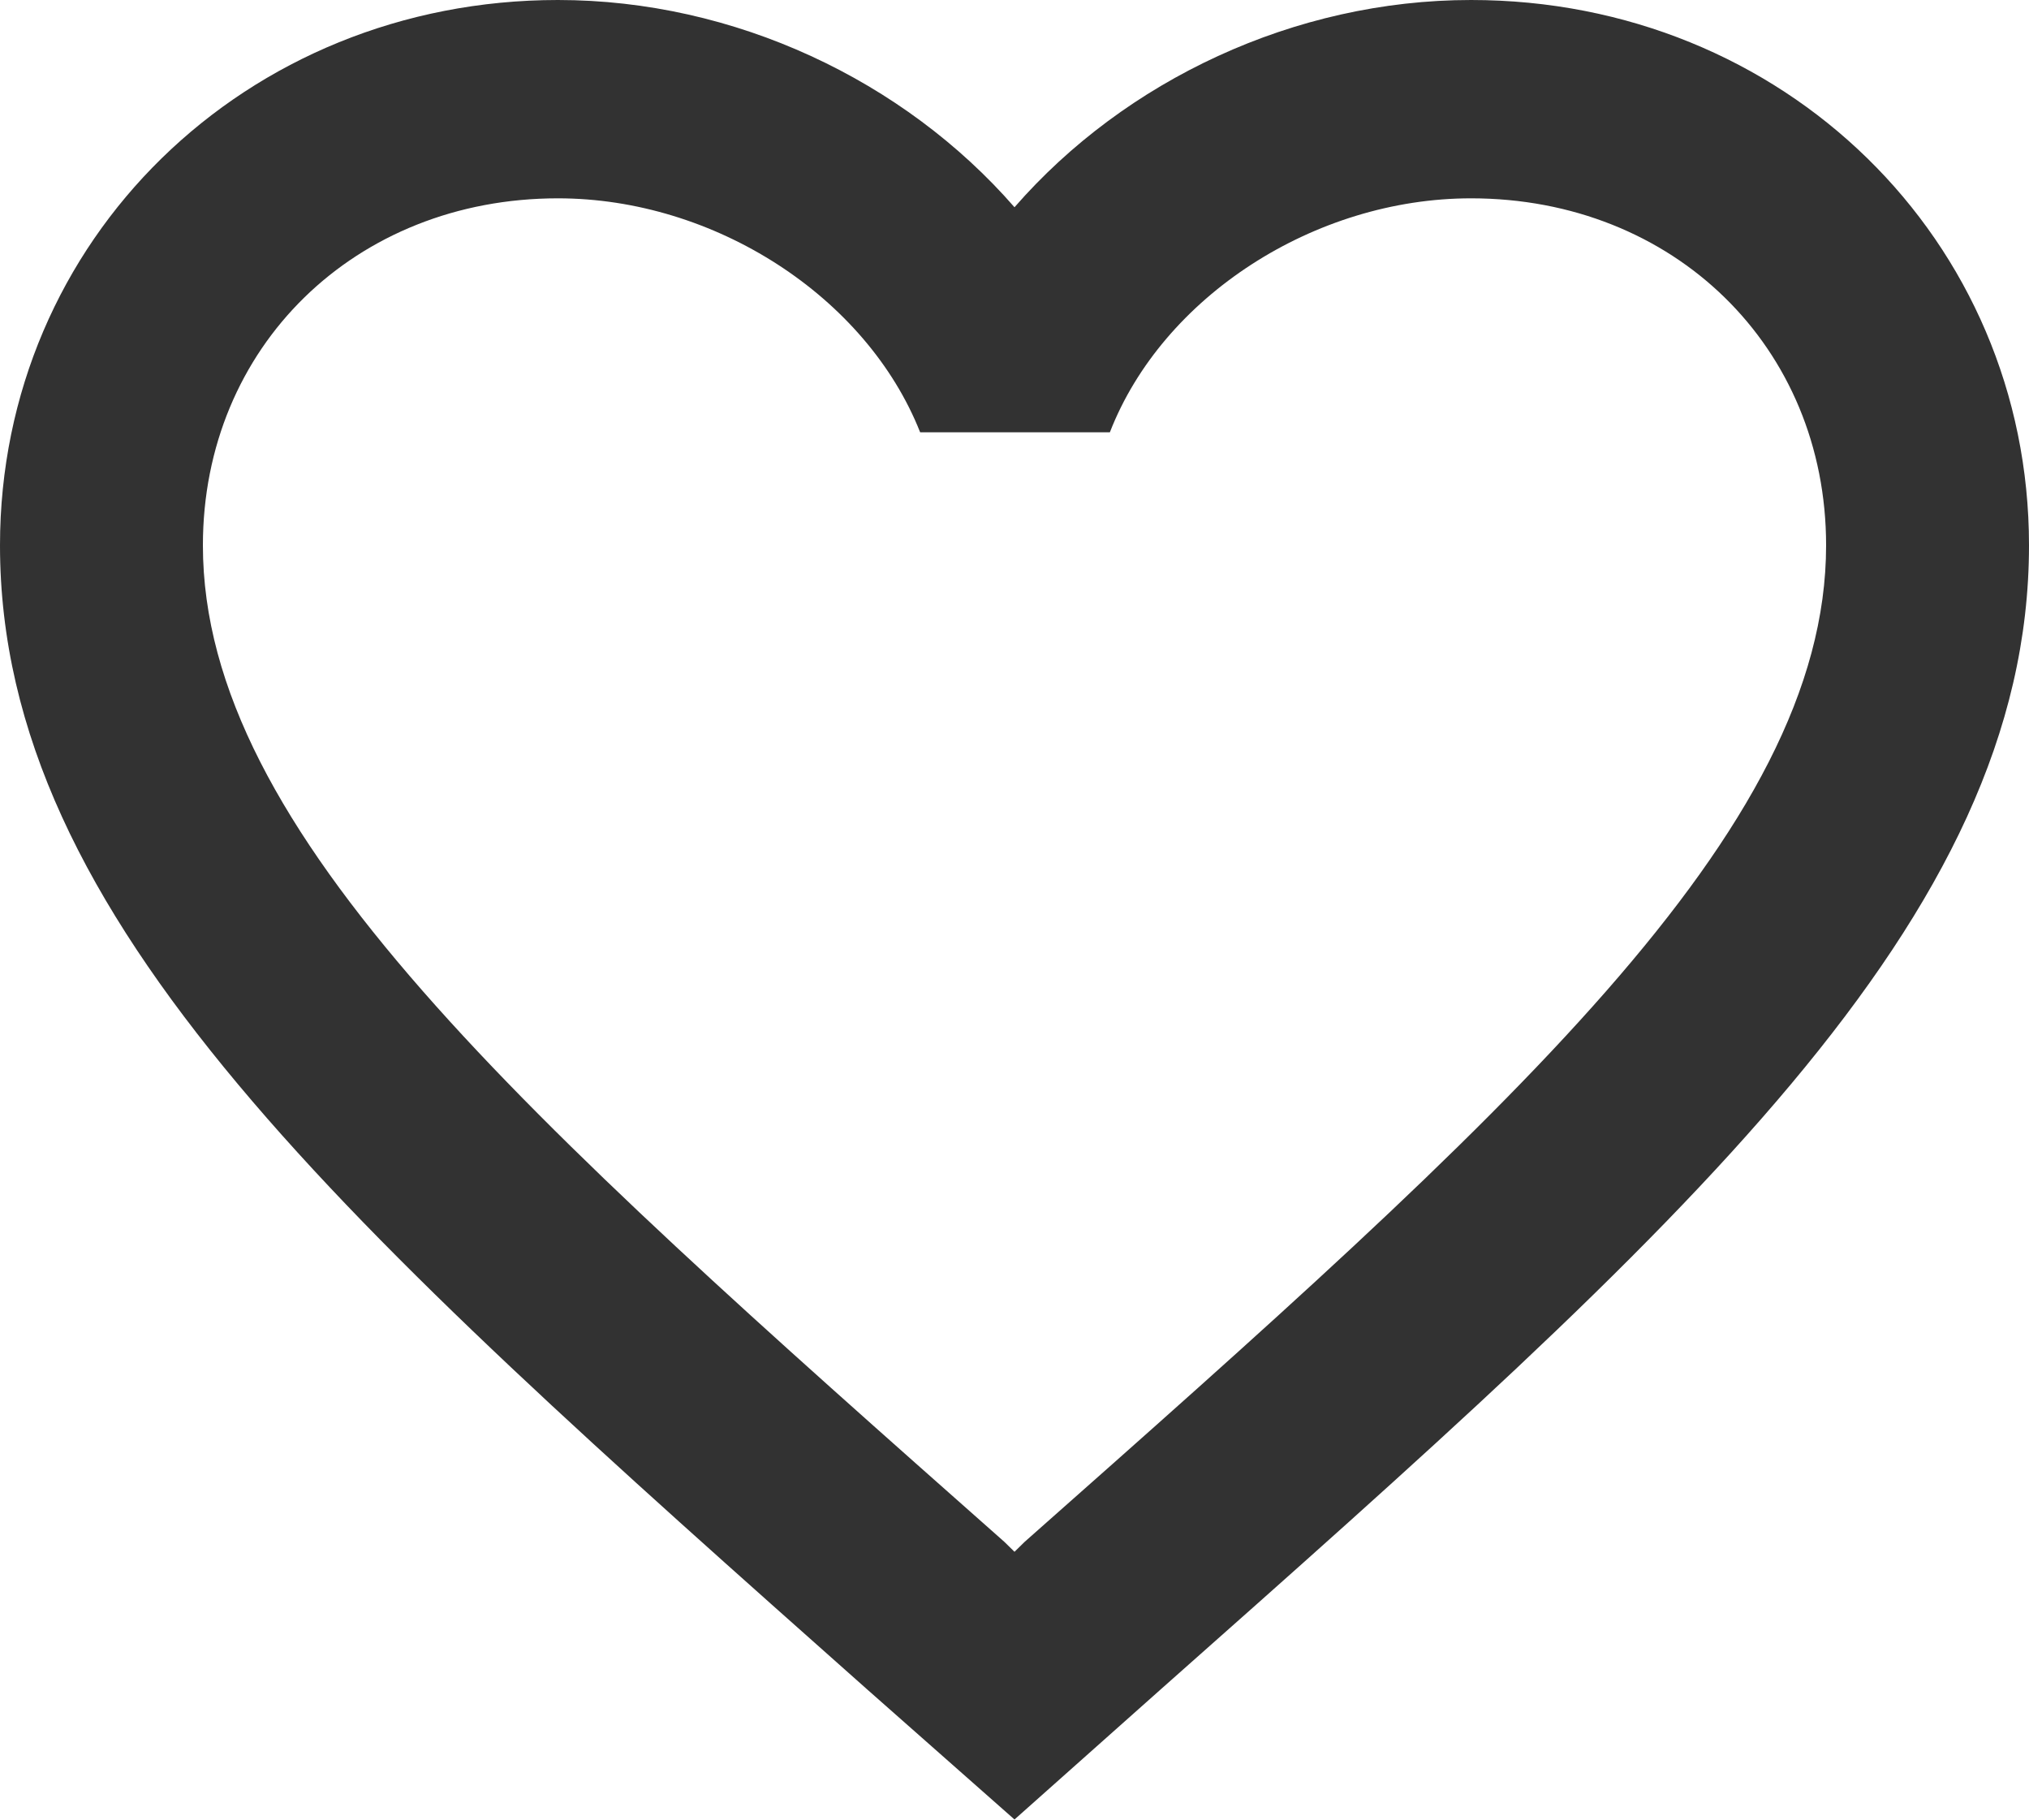
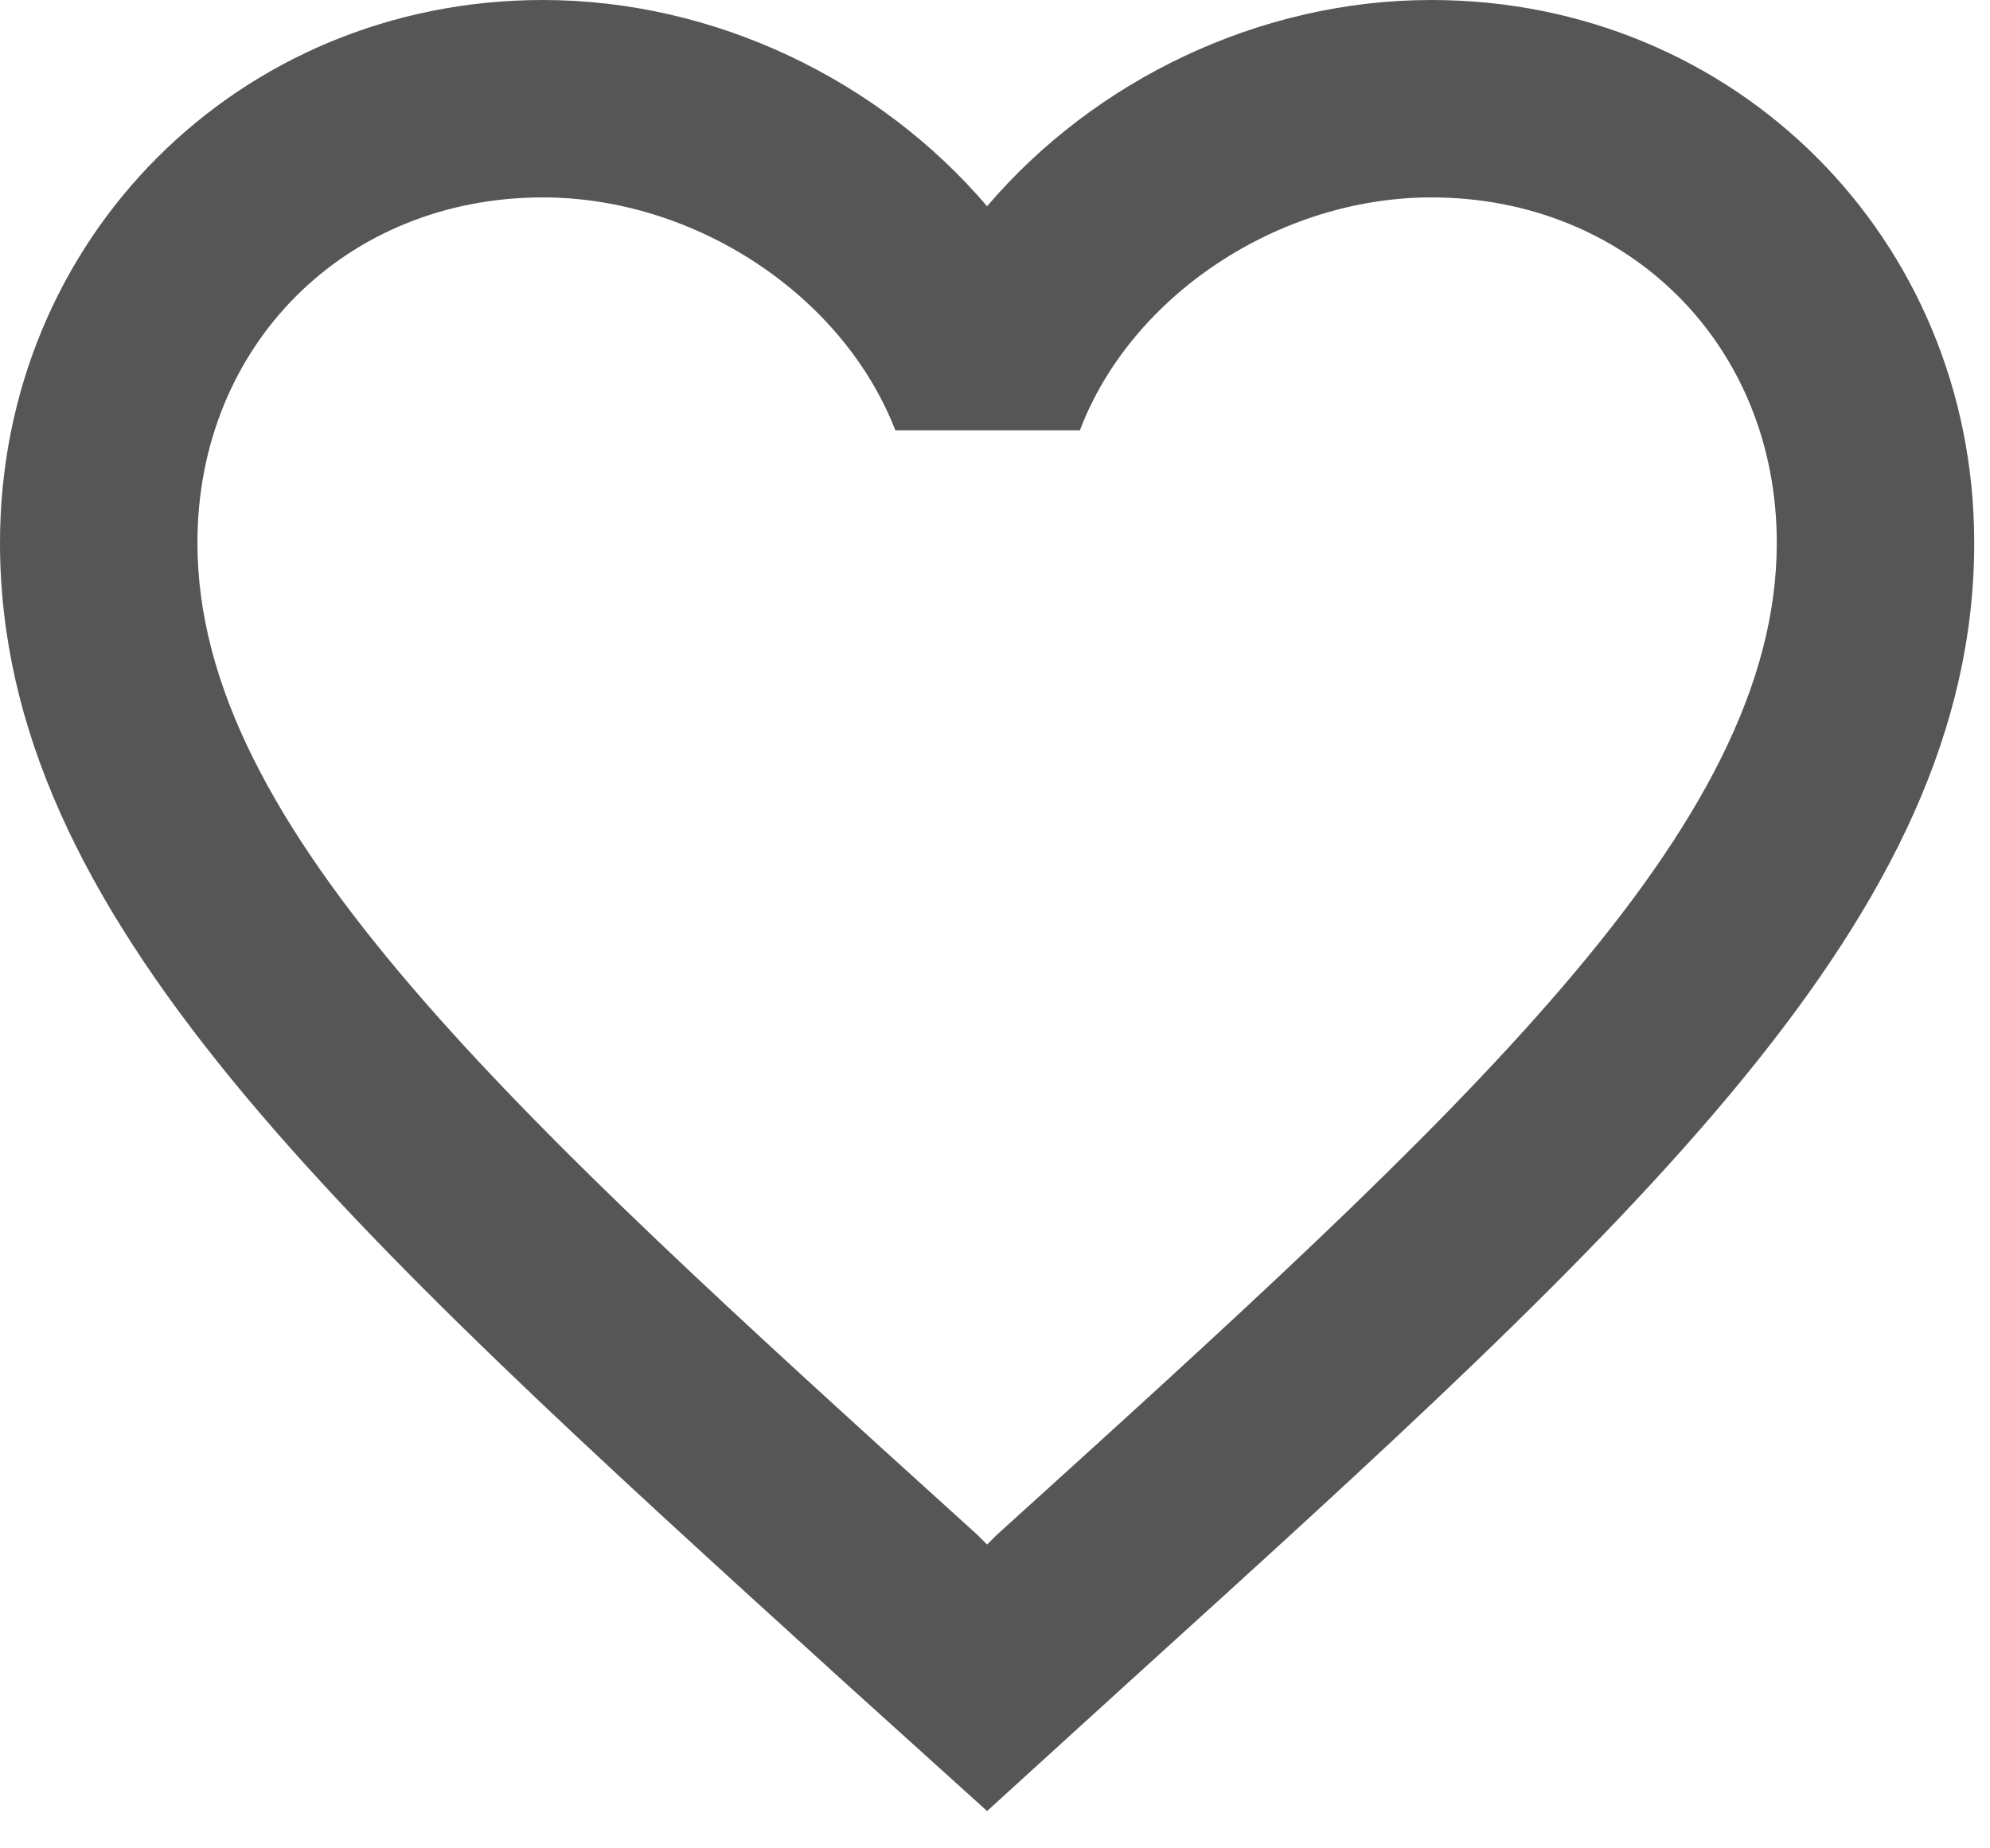
- <svg xmlns="http://www.w3.org/2000/svg" width="58" height="52" viewBox="0 0 58 52" fill="none">
-   <path d="M42.05 0C37.004 0 32.161 2.295 29 5.923C25.839 2.295 20.996 0 15.95 0C7.018 0 0 6.858 0 15.586C0 26.297 9.86 35.026 24.795 48.288L29 52L33.205 48.259C48.14 35.026 58 26.297 58 15.586C58 6.858 50.982 0 42.05 0ZM29.29 44.065L29 44.349L28.71 44.065C14.906 31.852 5.8 23.776 5.8 15.586C5.8 9.918 10.15 5.668 15.95 5.668C20.416 5.668 24.766 8.473 26.303 12.355H31.726C33.234 8.473 37.584 5.668 42.05 5.668C47.85 5.668 52.2 9.918 52.2 15.586C52.2 23.776 43.094 31.852 29.29 44.065Z" fill="#323232" />
+ <svg xmlns="http://www.w3.org/2000/svg" width="42" height="39" viewBox="0 0 42 39" fill="none">
+   <path d="M30.208 0C26.583 0 23.104 1.688 20.833 4.354C18.562 1.688 15.083 0 11.458 0C5.042 0 0 5.042 0 11.458C0 19.333 7.083 25.75 17.812 35.5L20.833 38.229L23.854 35.479C34.583 25.75 41.667 19.333 41.667 11.458C41.667 5.042 36.625 0 30.208 0ZM21.042 32.396L20.833 32.604L20.625 32.396C10.708 23.417 4.167 17.479 4.167 11.458C4.167 7.292 7.292 4.167 11.458 4.167C14.667 4.167 17.792 6.229 18.896 9.083H22.792C23.875 6.229 27 4.167 30.208 4.167C34.375 4.167 37.5 7.292 37.5 11.458C37.5 17.479 30.958 23.417 21.042 32.396Z" fill="#565656" />
</svg>
